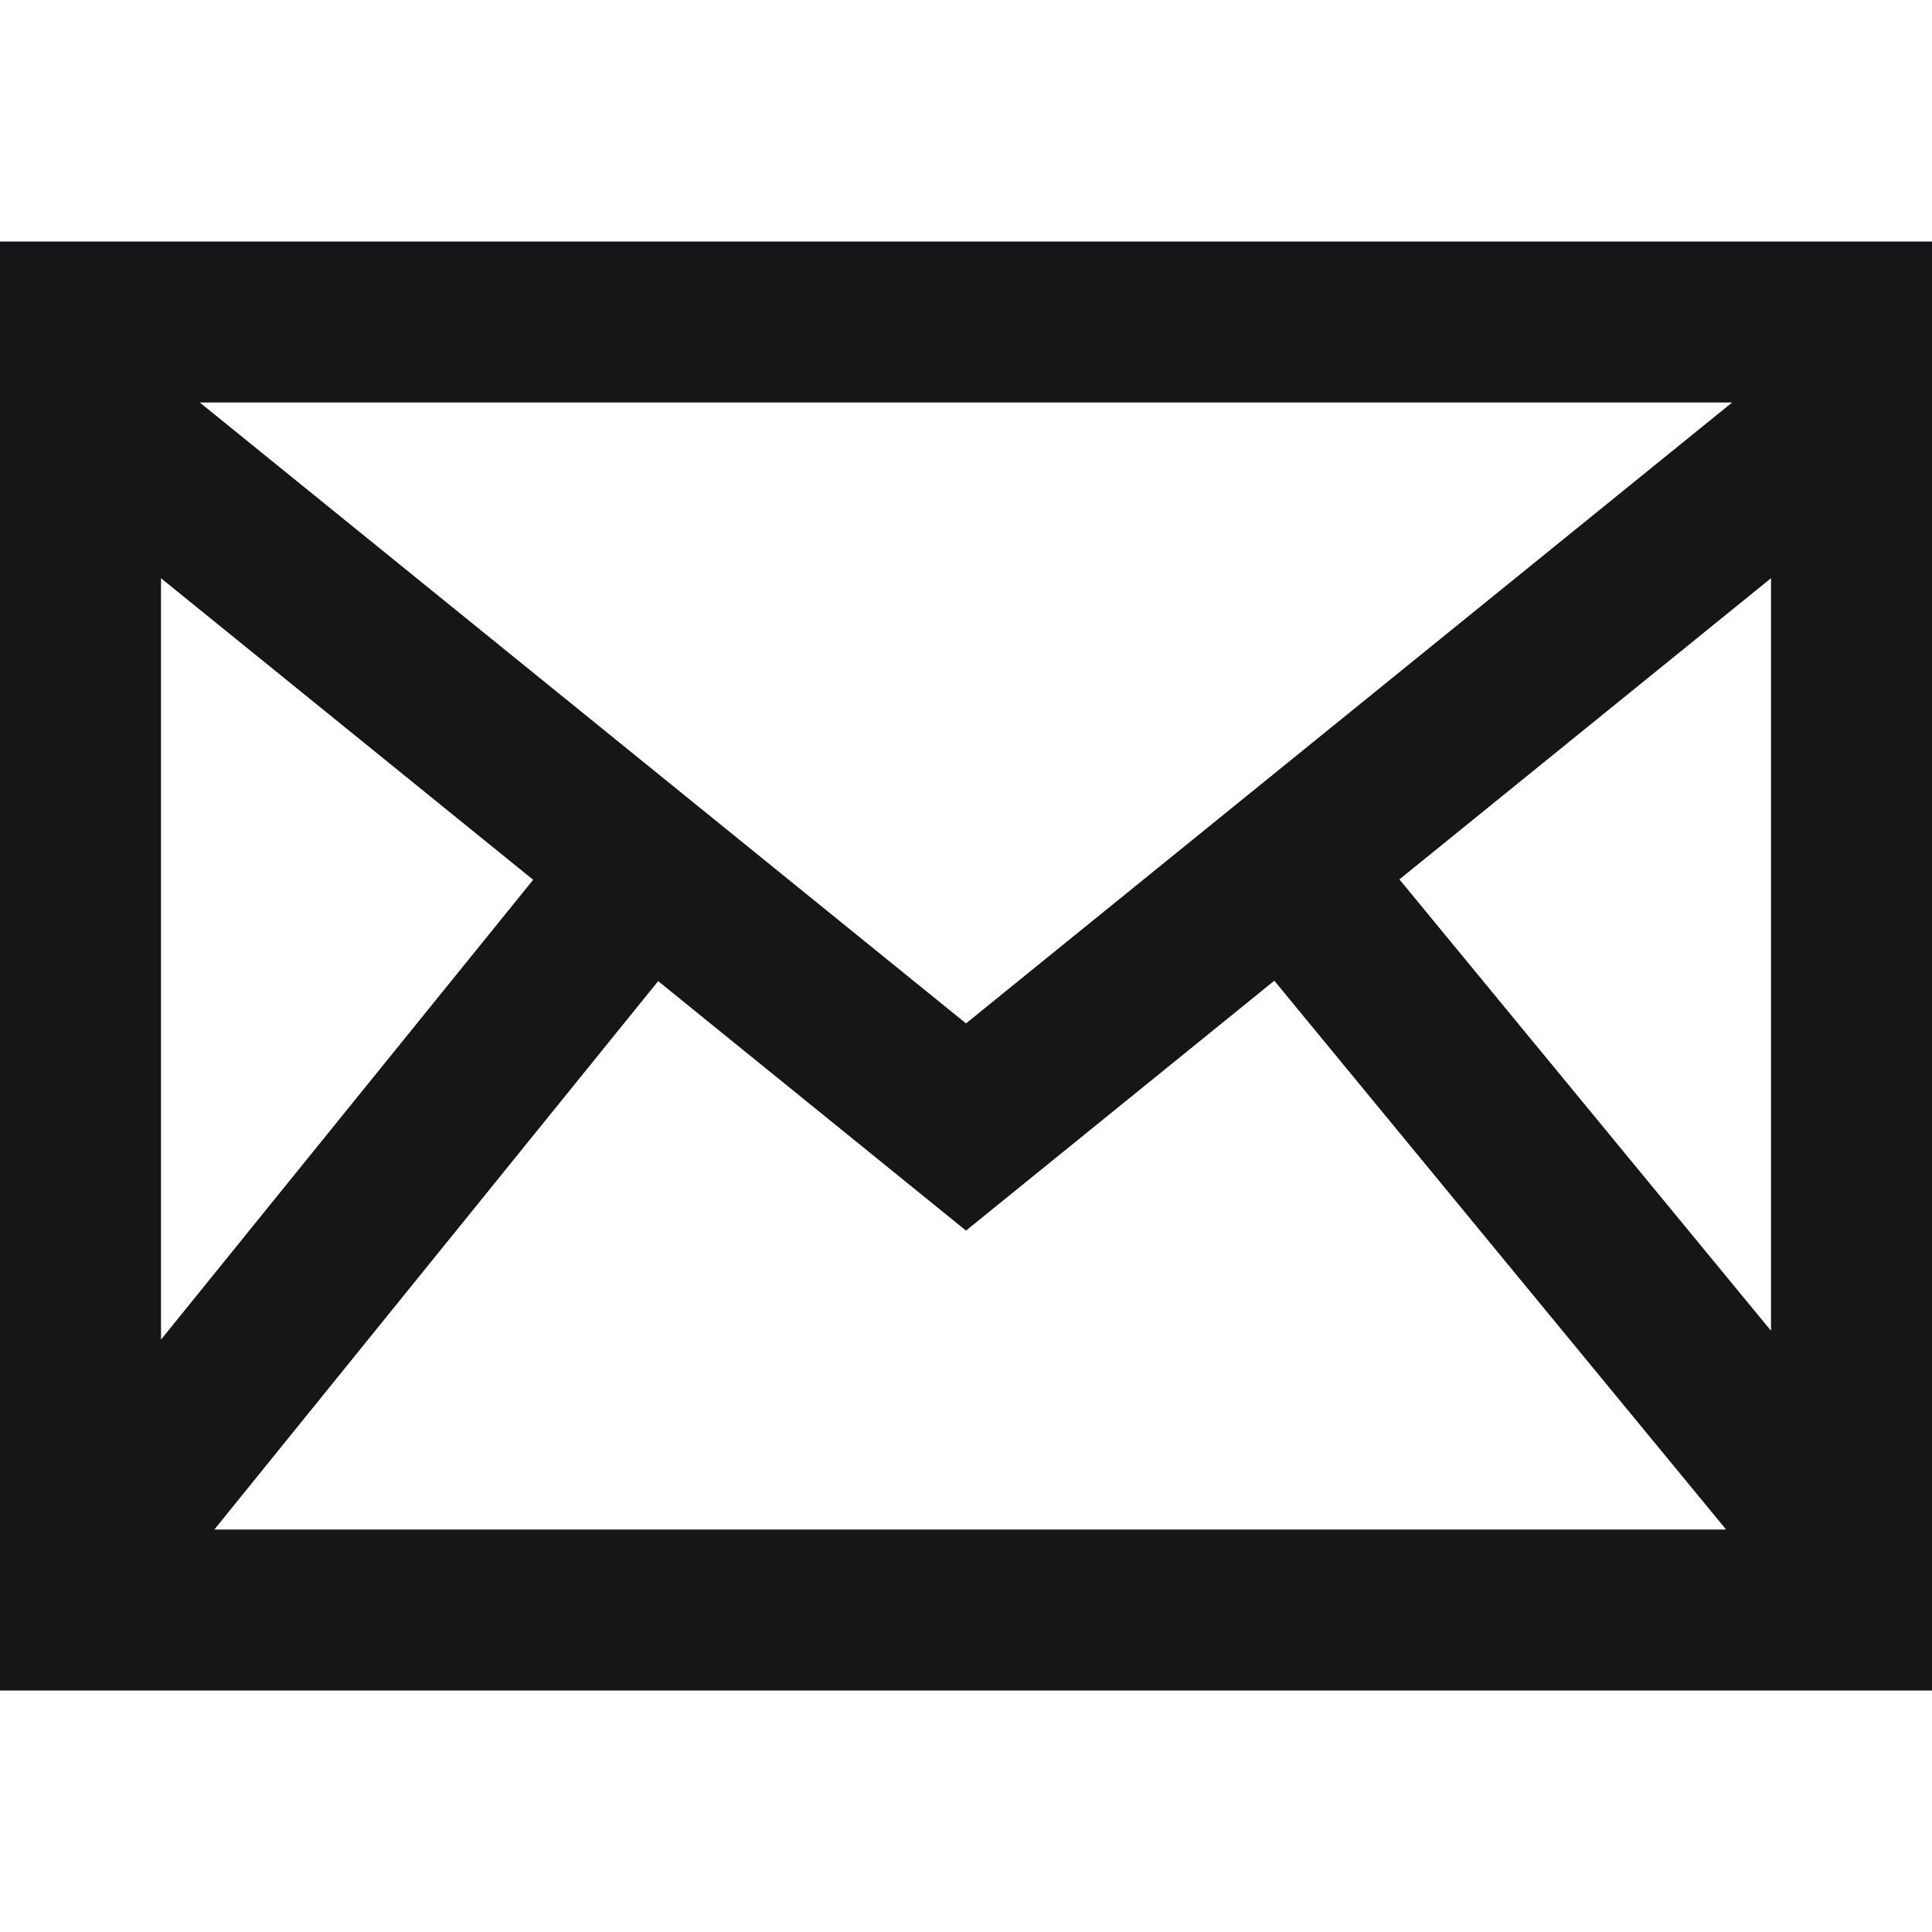
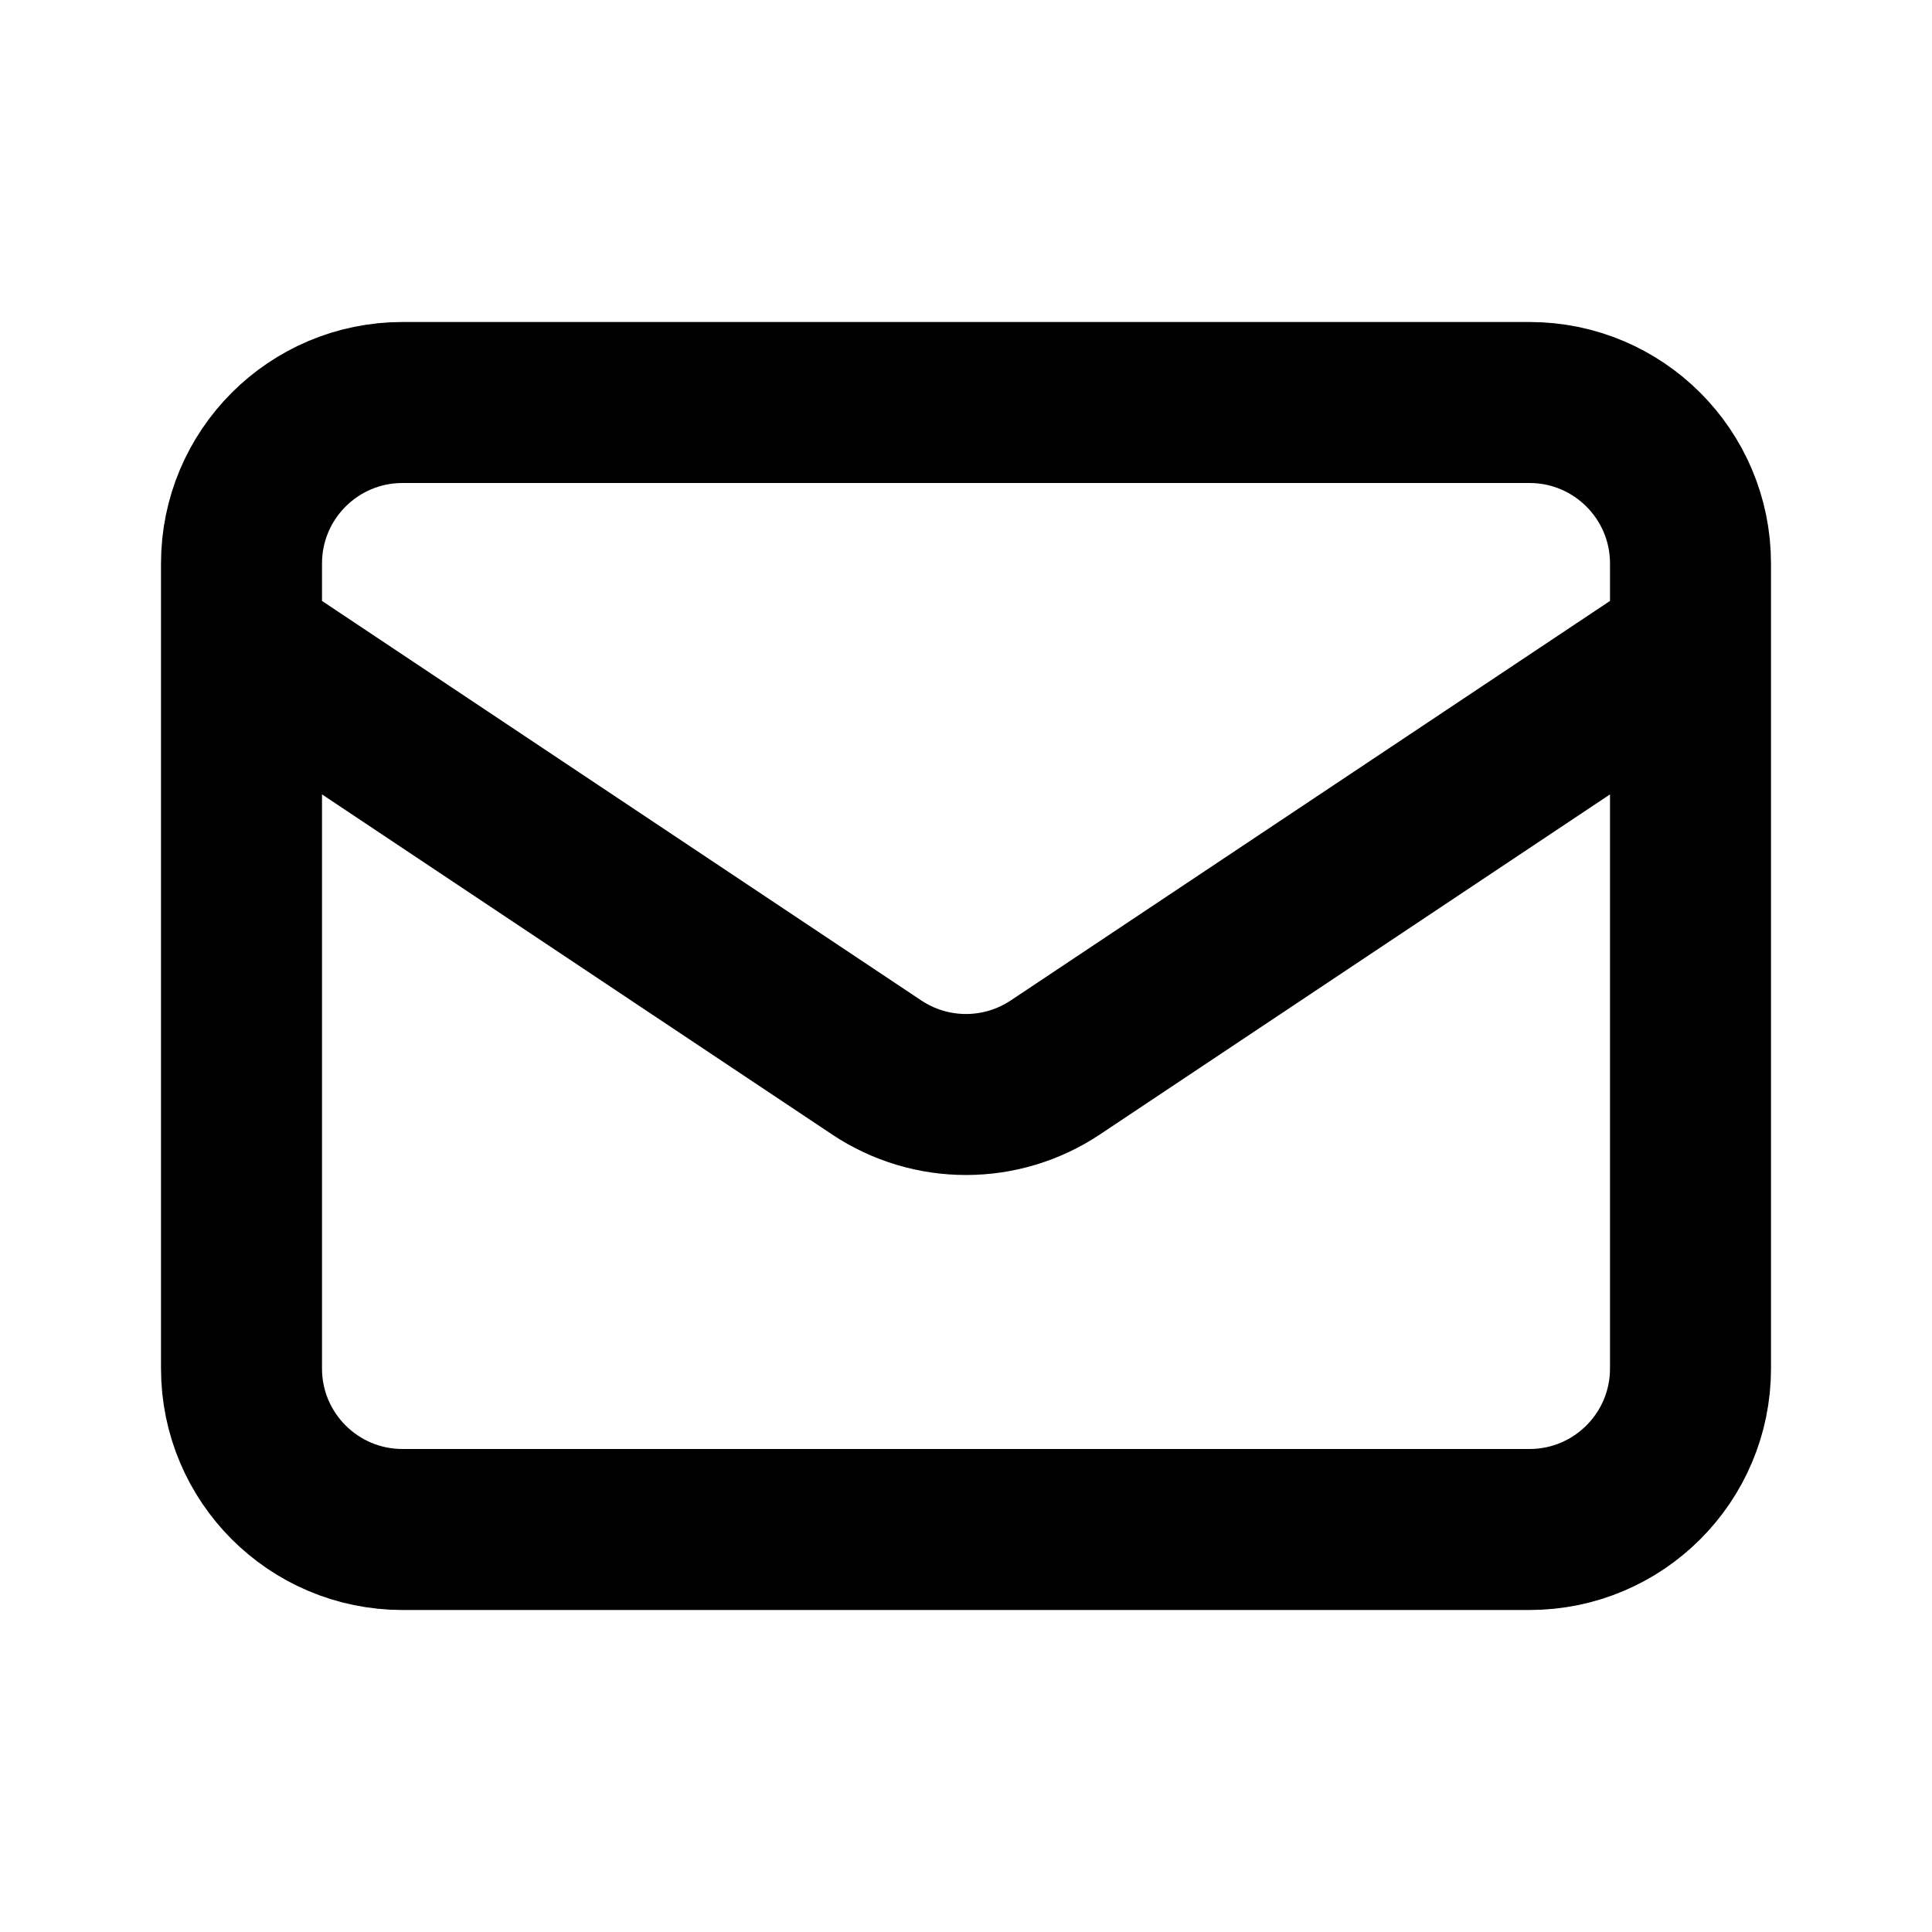
- <svg xmlns="http://www.w3.org/2000/svg" width="24" height="24" viewBox="0 0 24 24">
-   <path fill="#161618" d="M0 3v18h24v-18h-24zm6.623 7.929l-4.623 5.712v-9.458l4.623 3.746zm-4.141-5.929h19.035l-9.517 7.713-9.518-7.713zm5.694 7.188l3.824 3.099 3.83-3.104 5.612 6.817h-18.779l5.513-6.812zm9.208-1.264l4.616-3.741v9.348l-4.616-5.607z" />
+ <svg xmlns="http://www.w3.org/2000/svg" class="w-6 h-6" fill="none" stroke="currentColor" viewBox="0 0 24 24">
+   <path stroke-linecap="round" stroke-linejoin="round" stroke-width="2" d="M3 8l7.89 5.26a2 2 0 002.22 0L21 8M5 19h14a2 2 0 002-2V7a2 2 0 00-2-2H5a2 2 0 00-2 2v10a2 2 0 002 2z" />
</svg>
